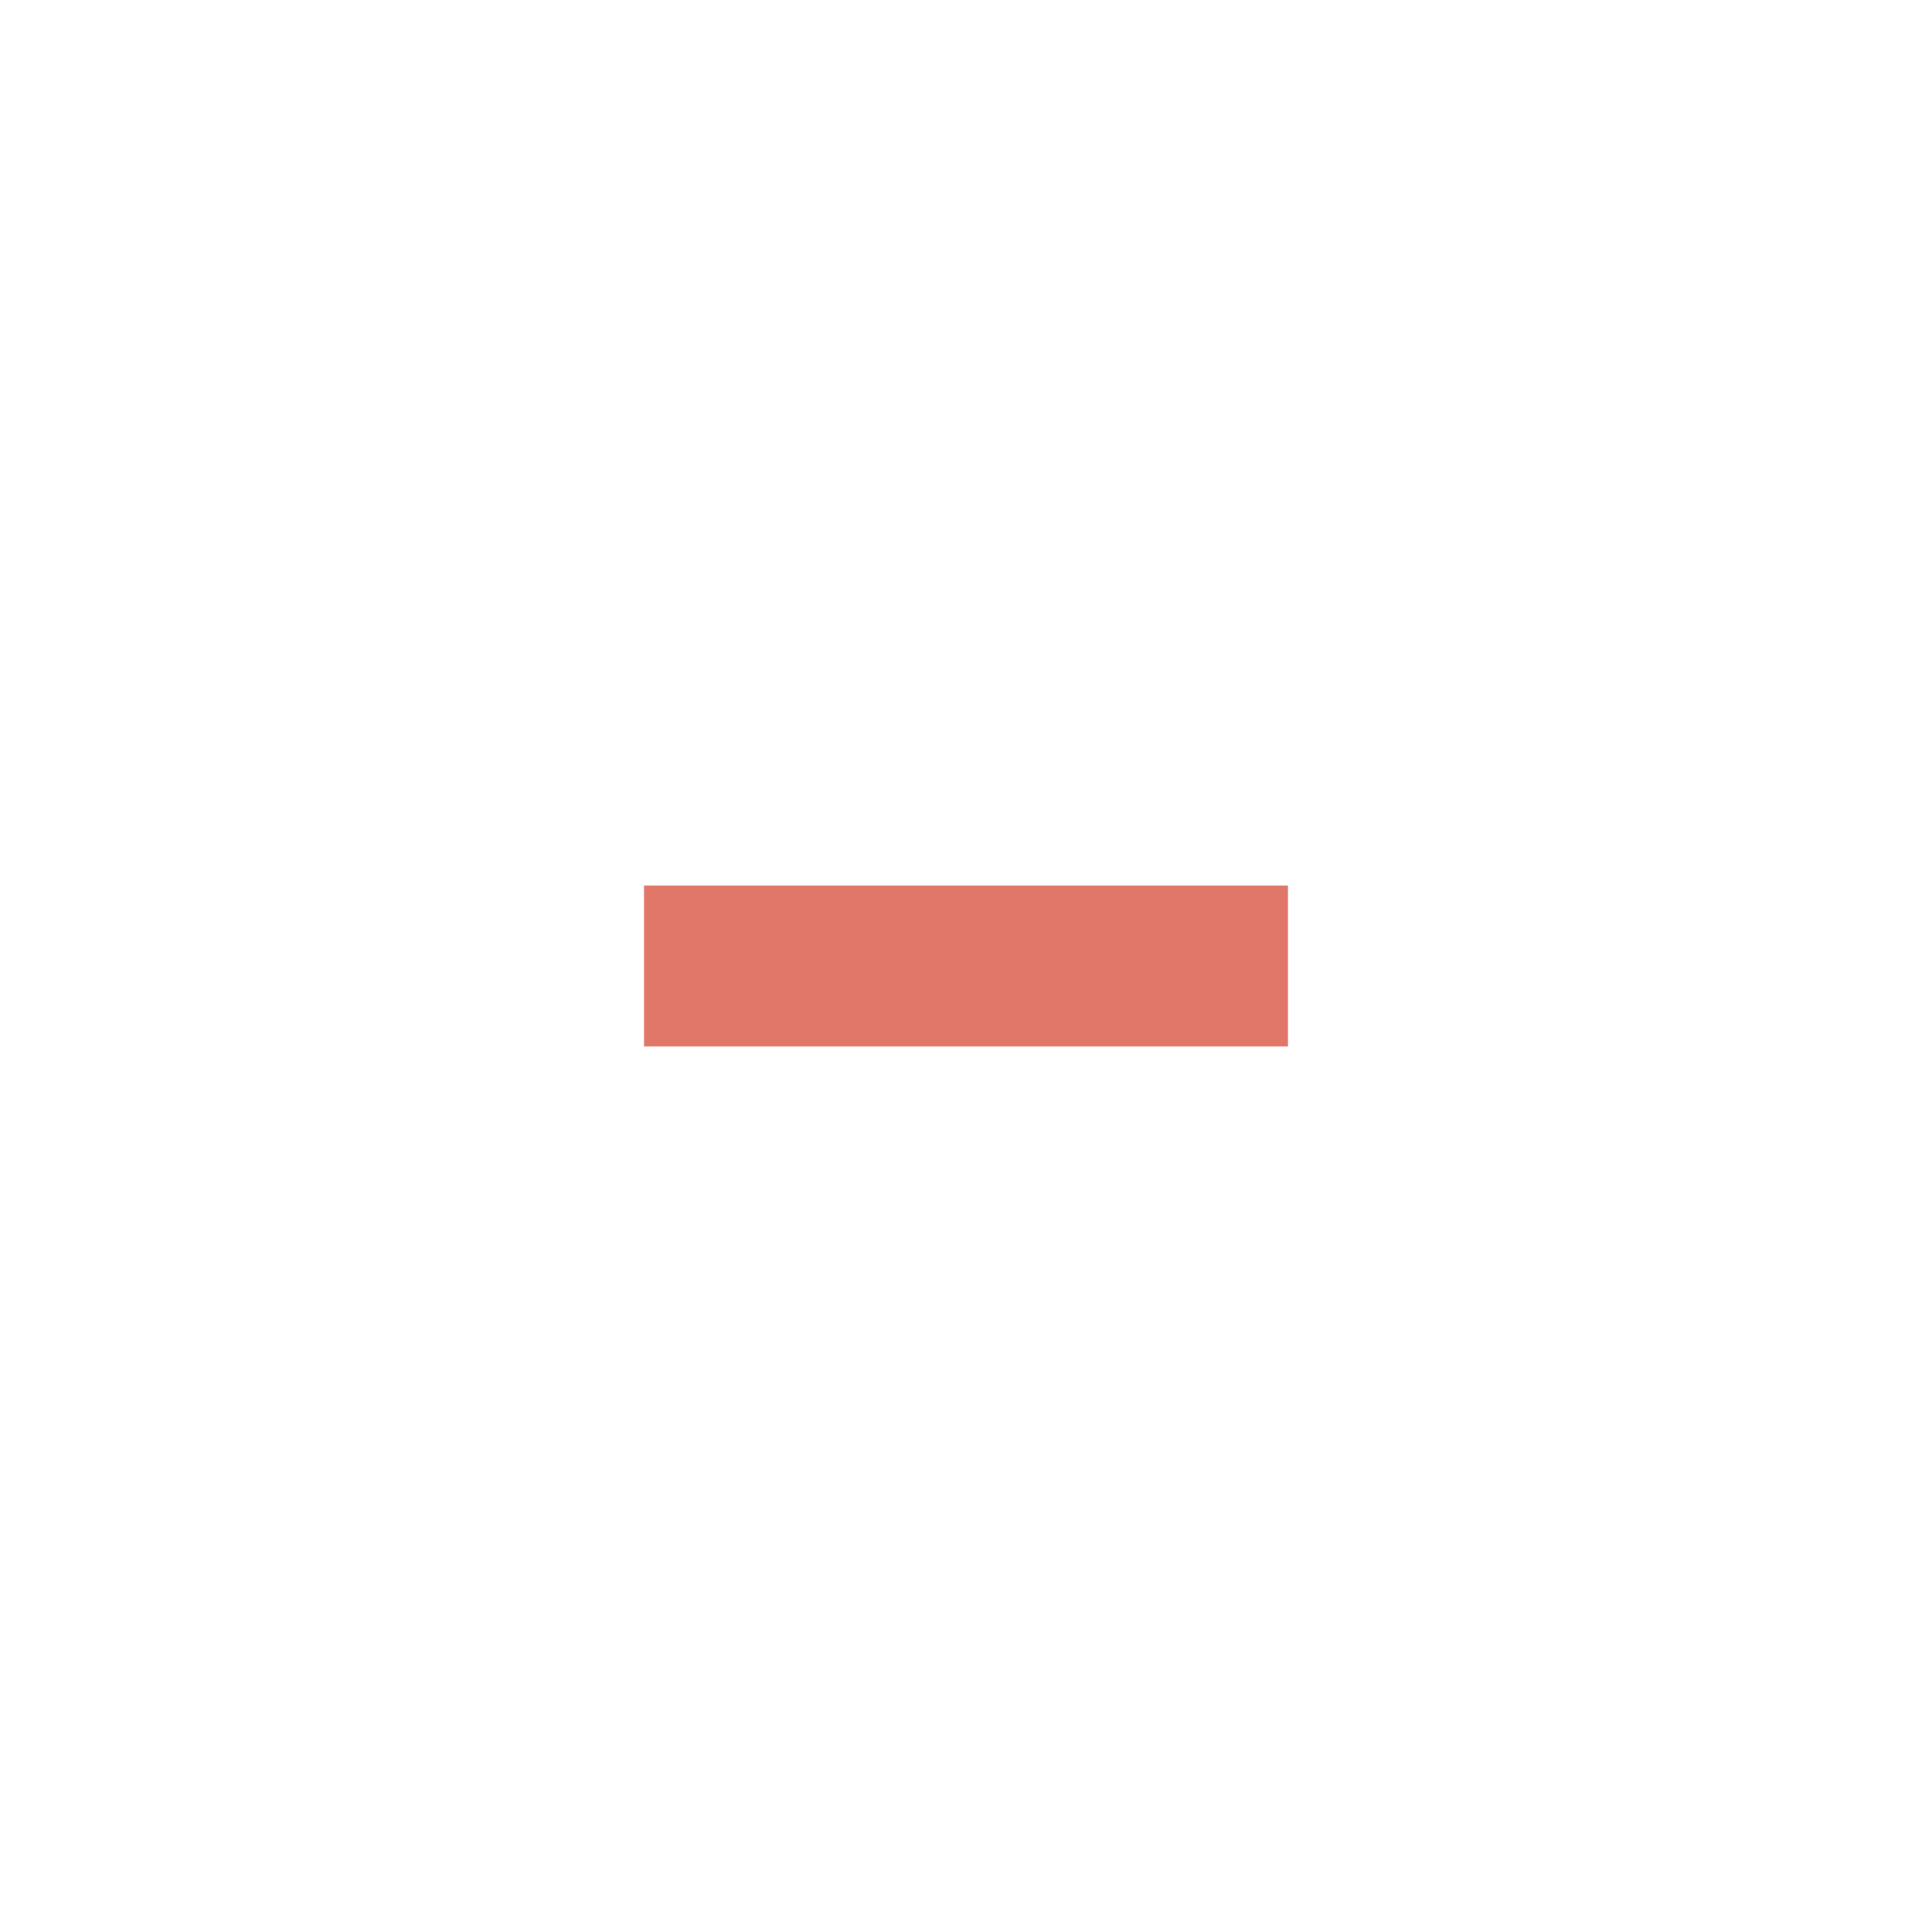
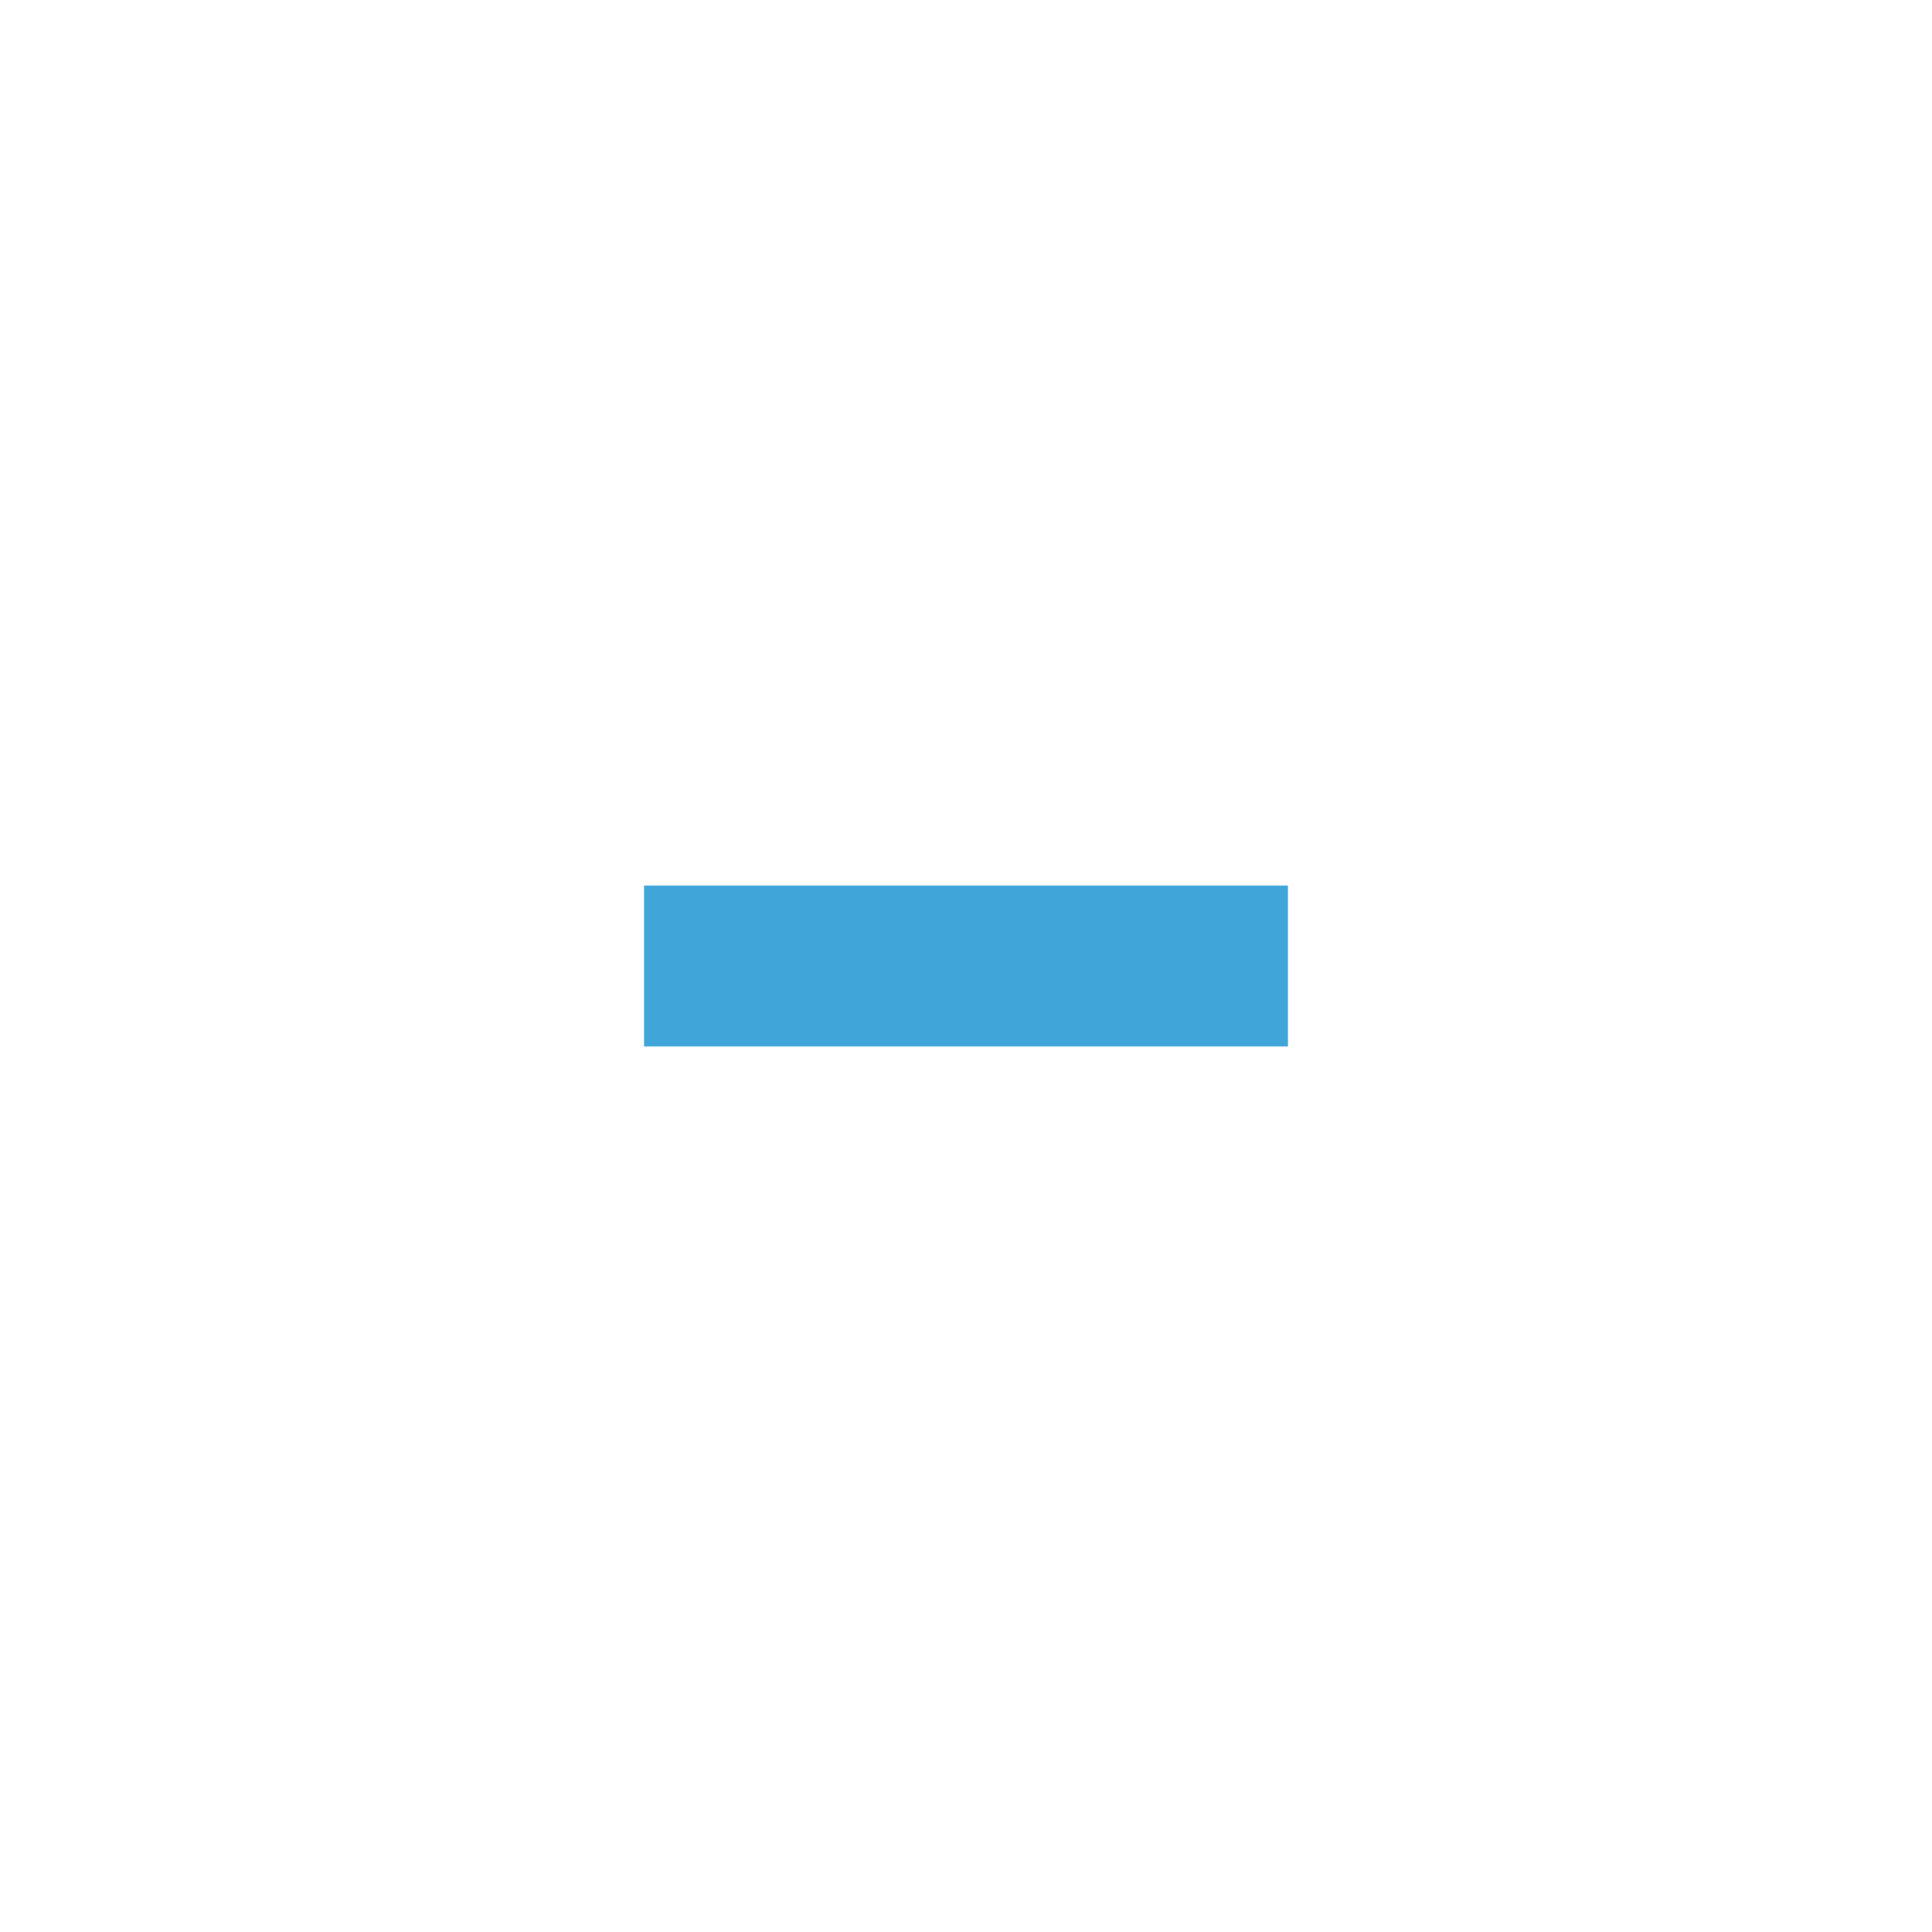
<svg xmlns="http://www.w3.org/2000/svg" version="1.1" x="0px" y="0px" width="24px" height="24px" viewBox="0 0 24 24" xml:space="preserve">
-   <rect x="8" y="11" fill="#D64937" opacity="0.75" width="8" height="2" />
+   <rect x="8" y="11" fill="#0088CC" opacity="0.75" width="8" height="2" />
</svg>
